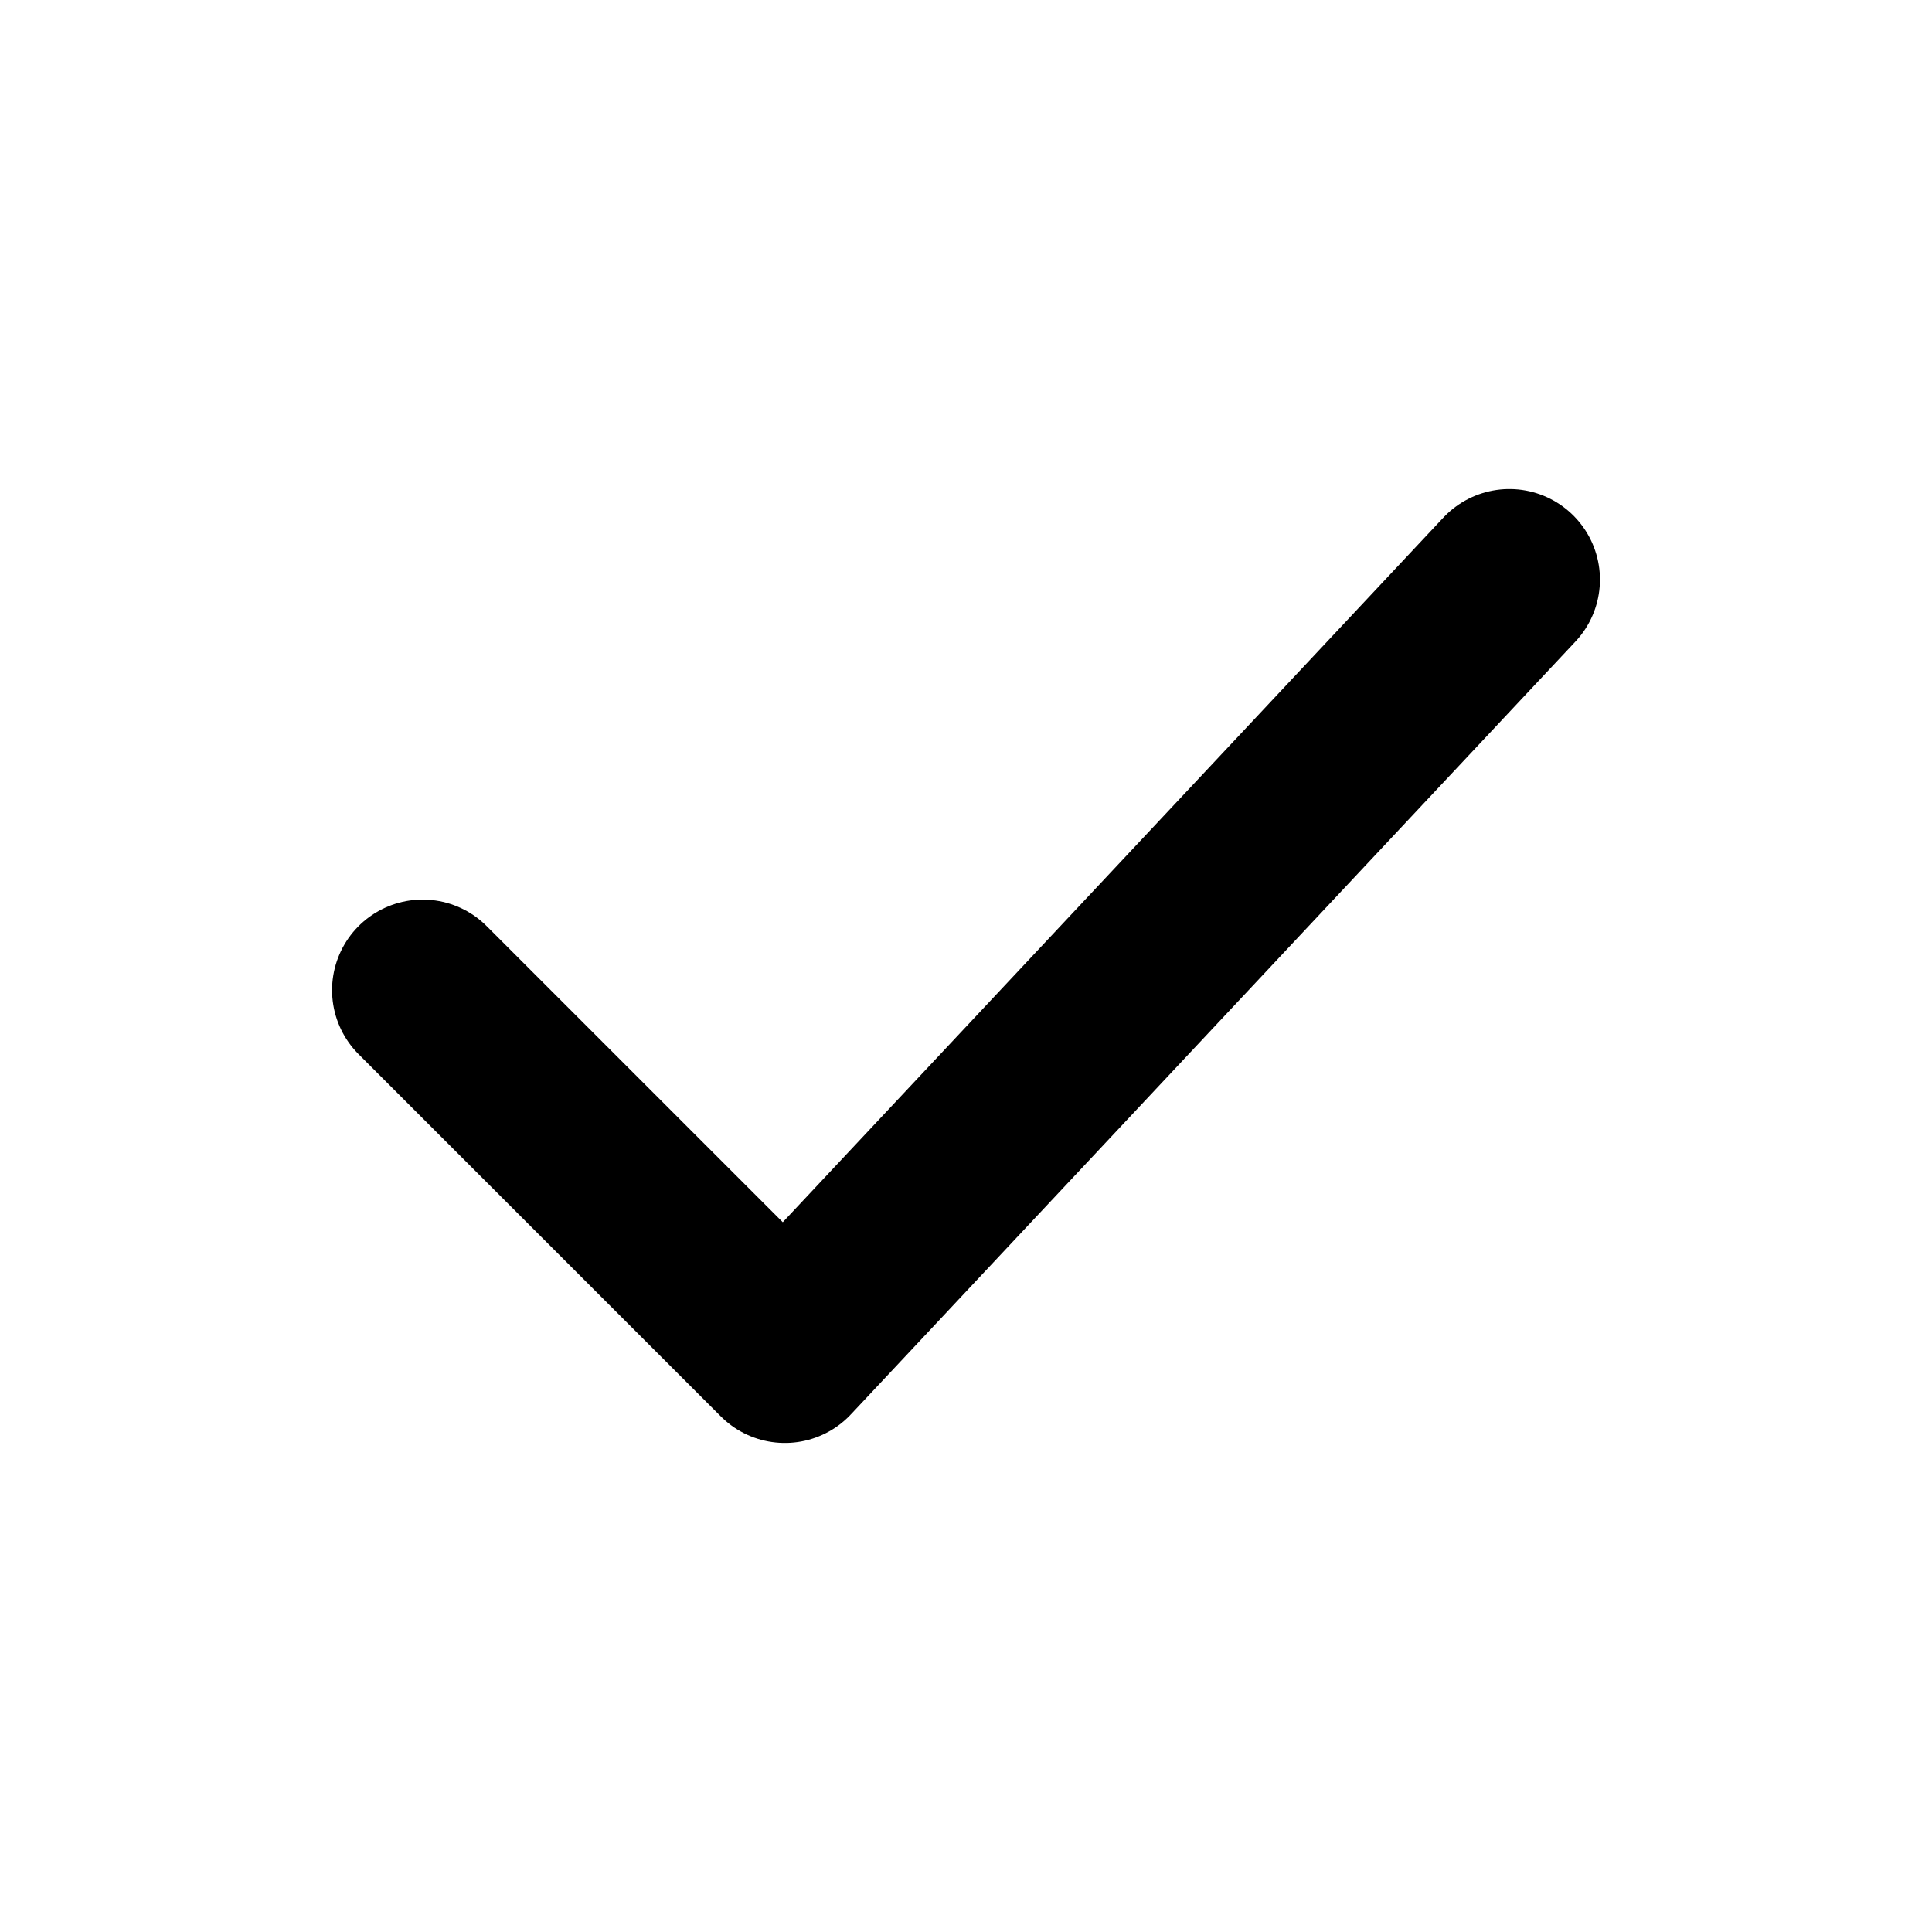
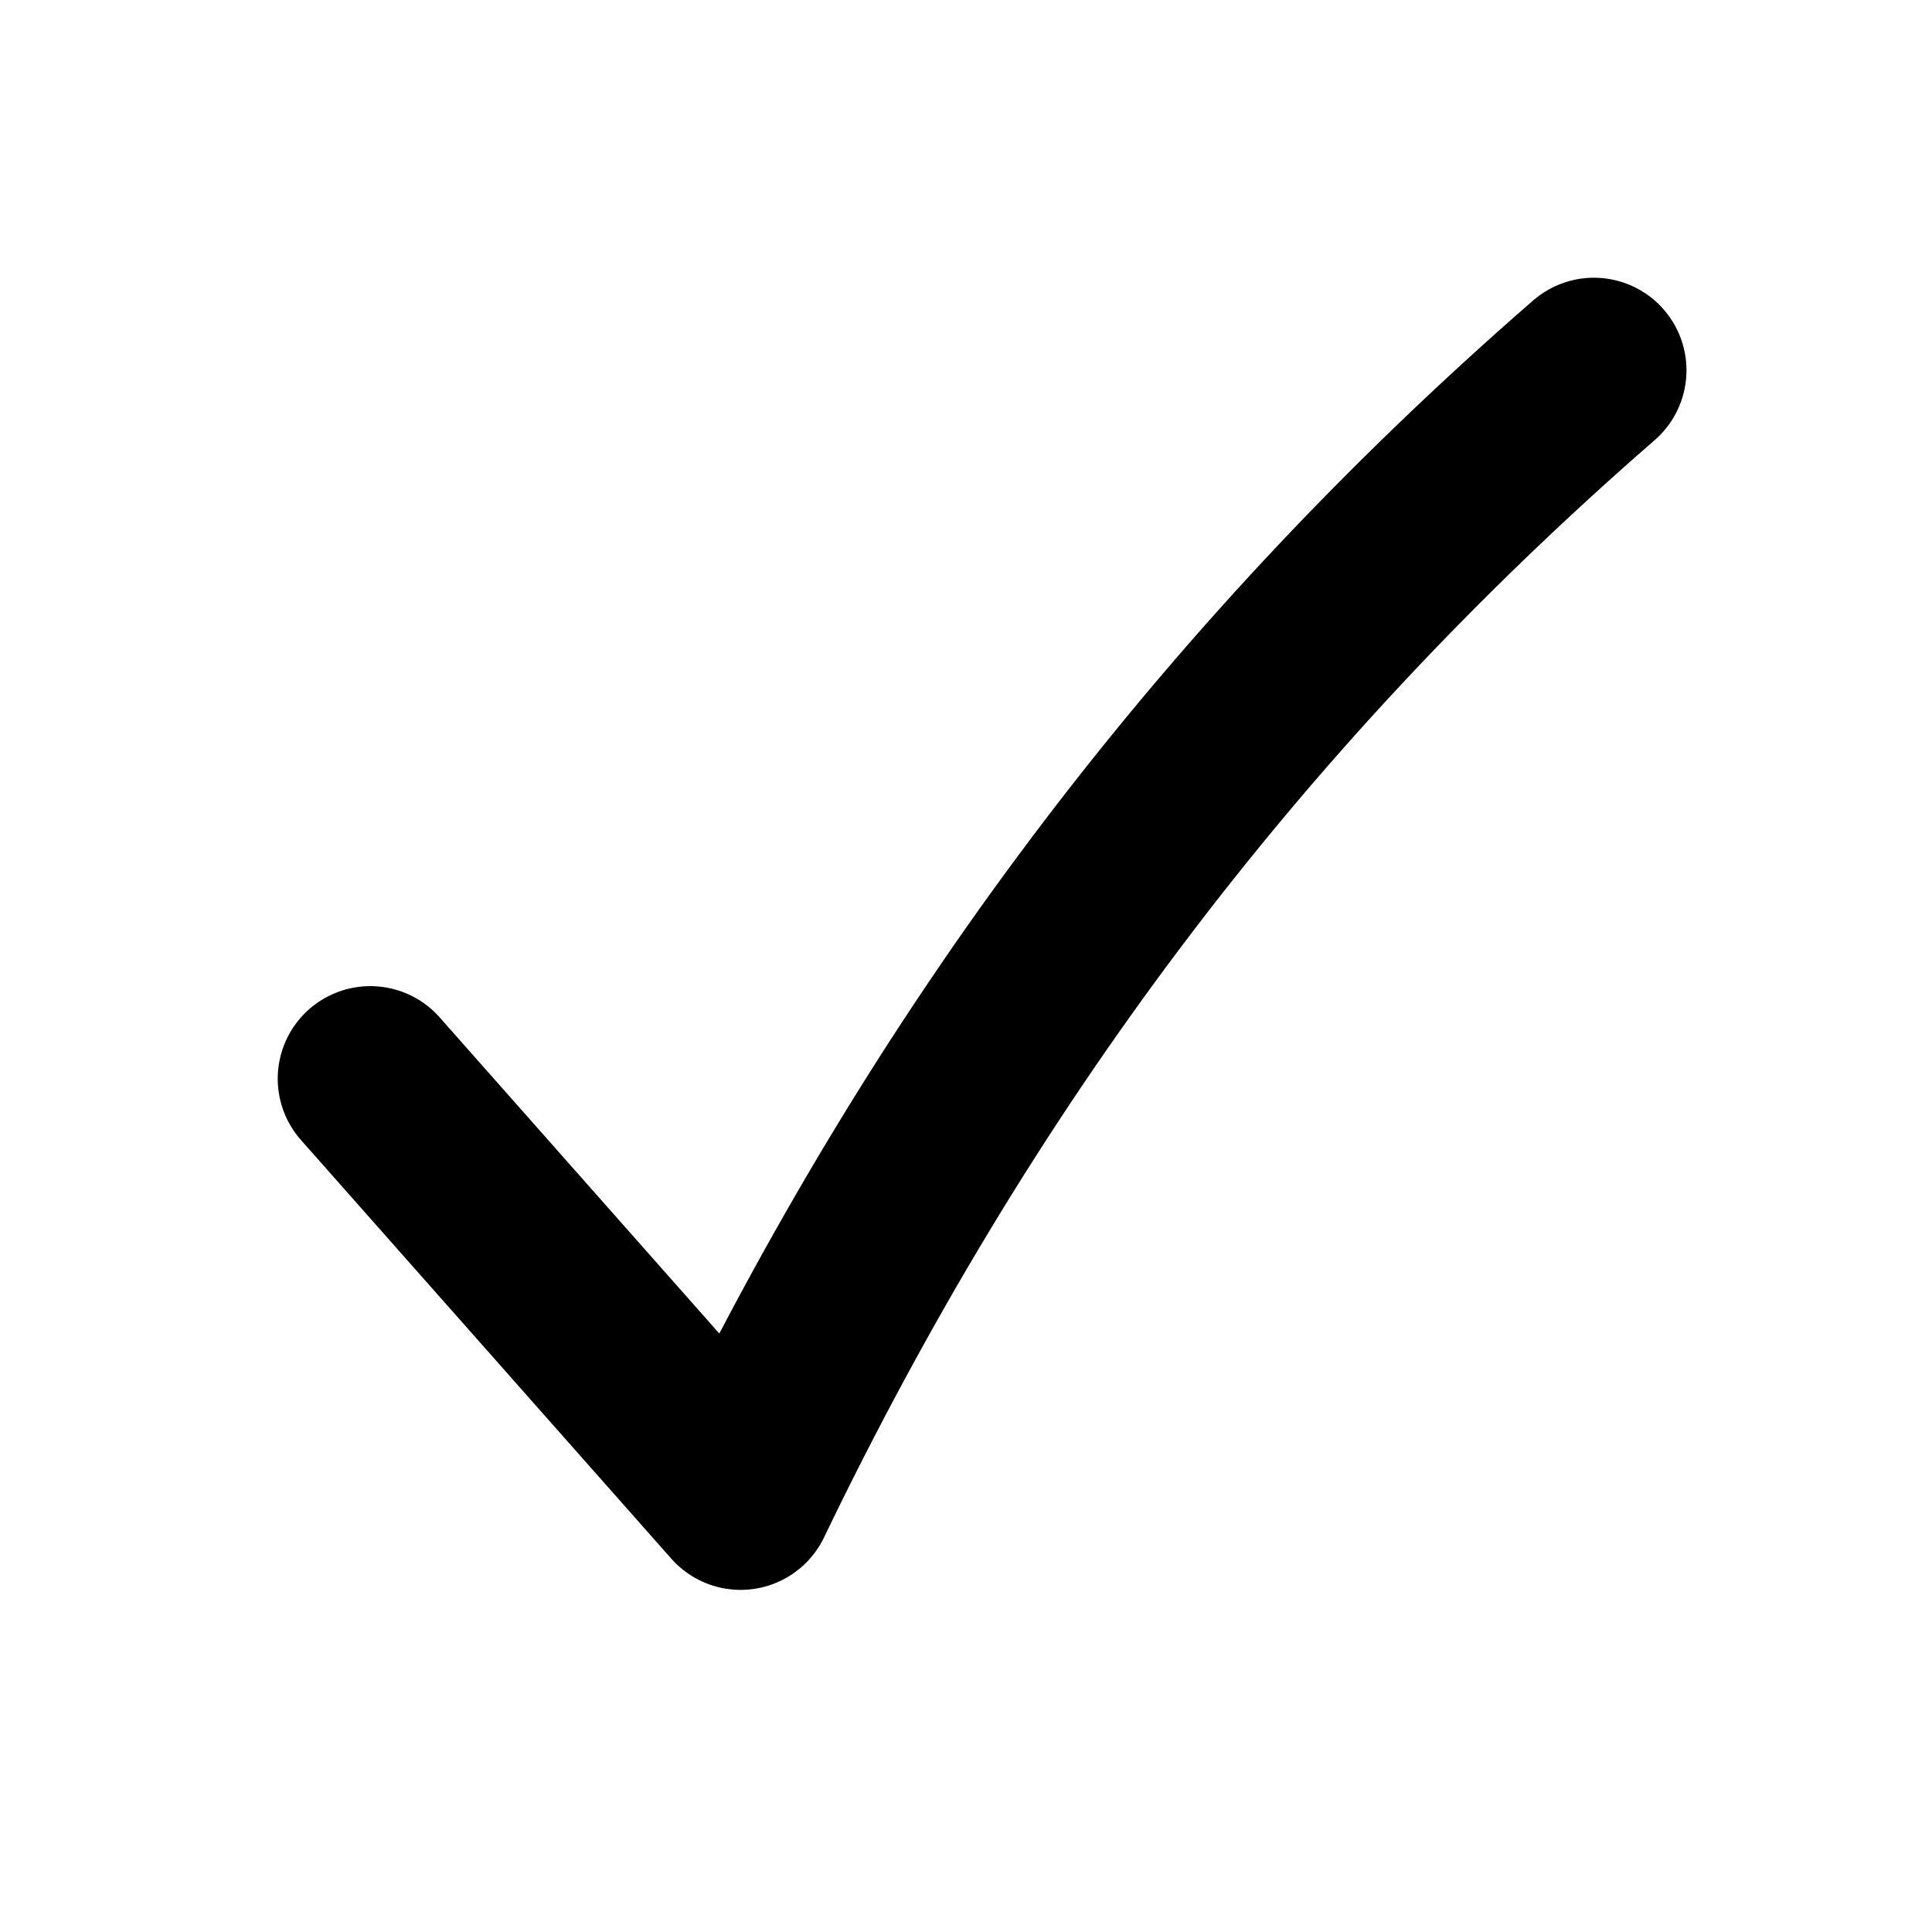
- <svg xmlns="http://www.w3.org/2000/svg" viewBox="0 0 16 16" fill="none" stroke="currentColor" stroke-width="1.5" stroke-linecap="round" stroke-linejoin="round">
-   <path d="m3.5 8.2 3 3 6-6.4" />
+ <svg xmlns="http://www.w3.org/2000/svg" viewBox="0 0 12 12" fill="none" stroke="currentColor" stroke-width="1.15" stroke-linecap="round" stroke-linejoin="round">
+   <path d="M2.3 6.7 4.6 9.3C5.9 6.6 7.6 4.3 9.9 2.3" />
</svg>
